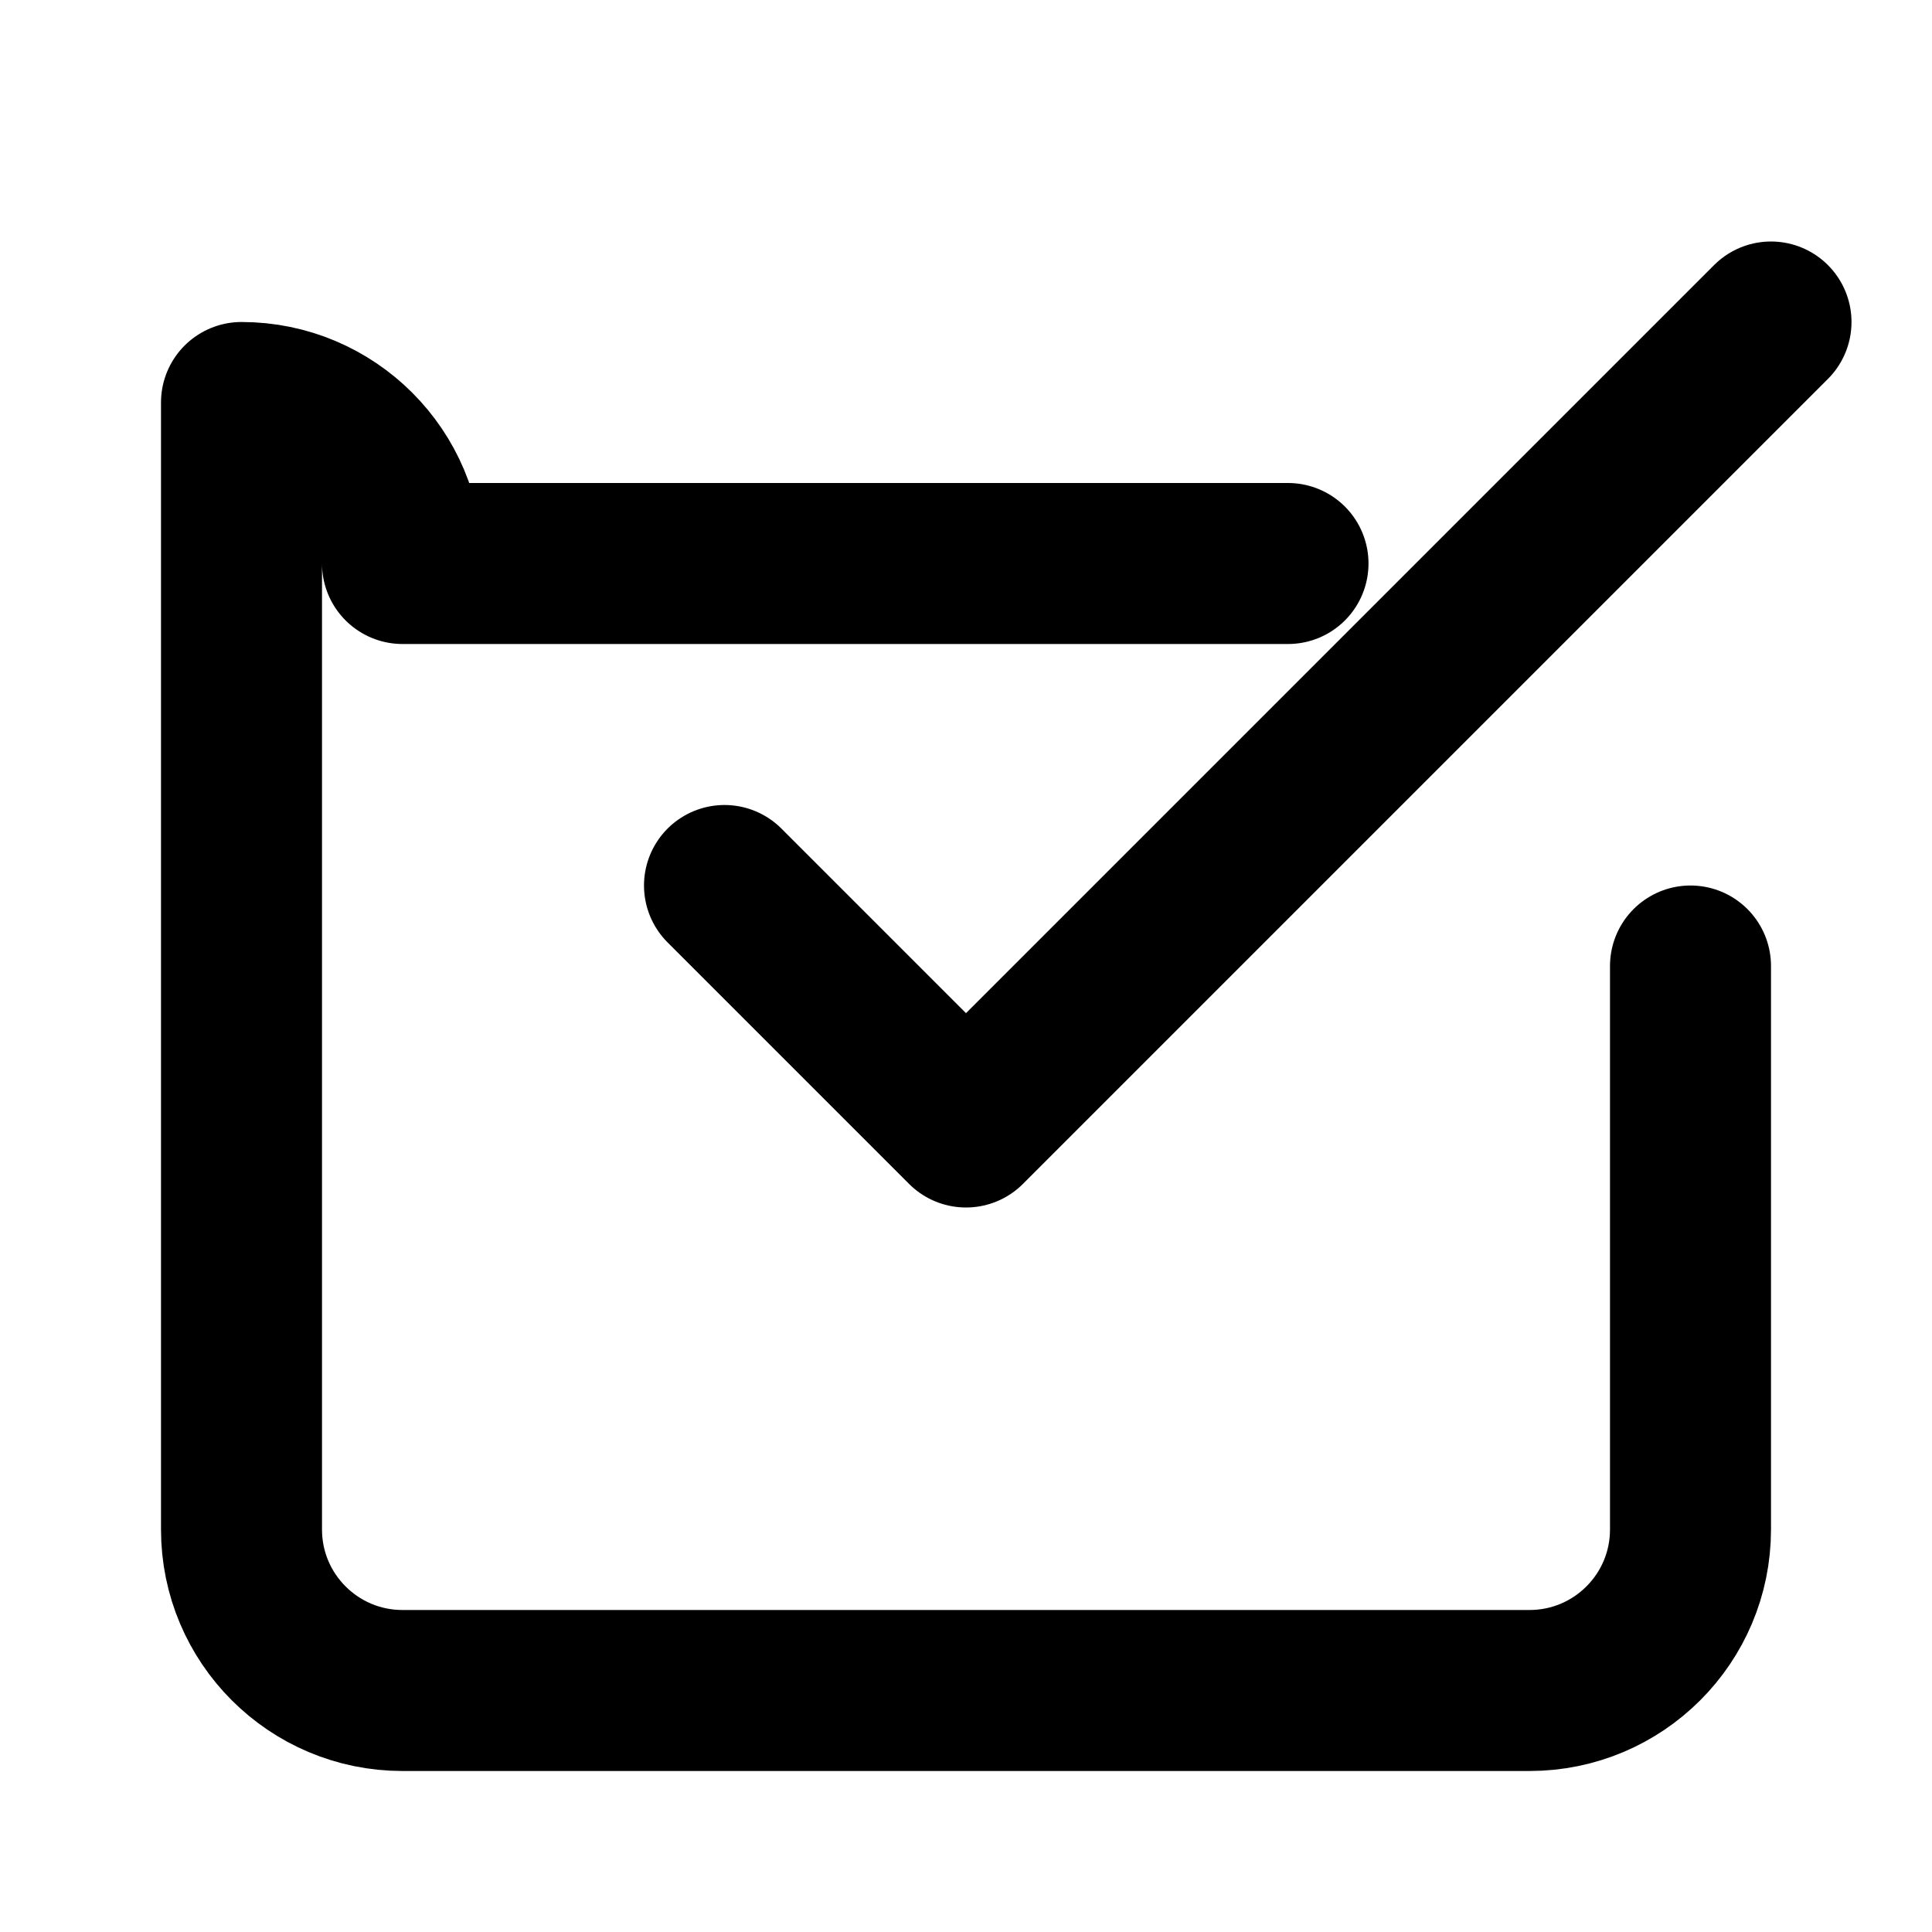
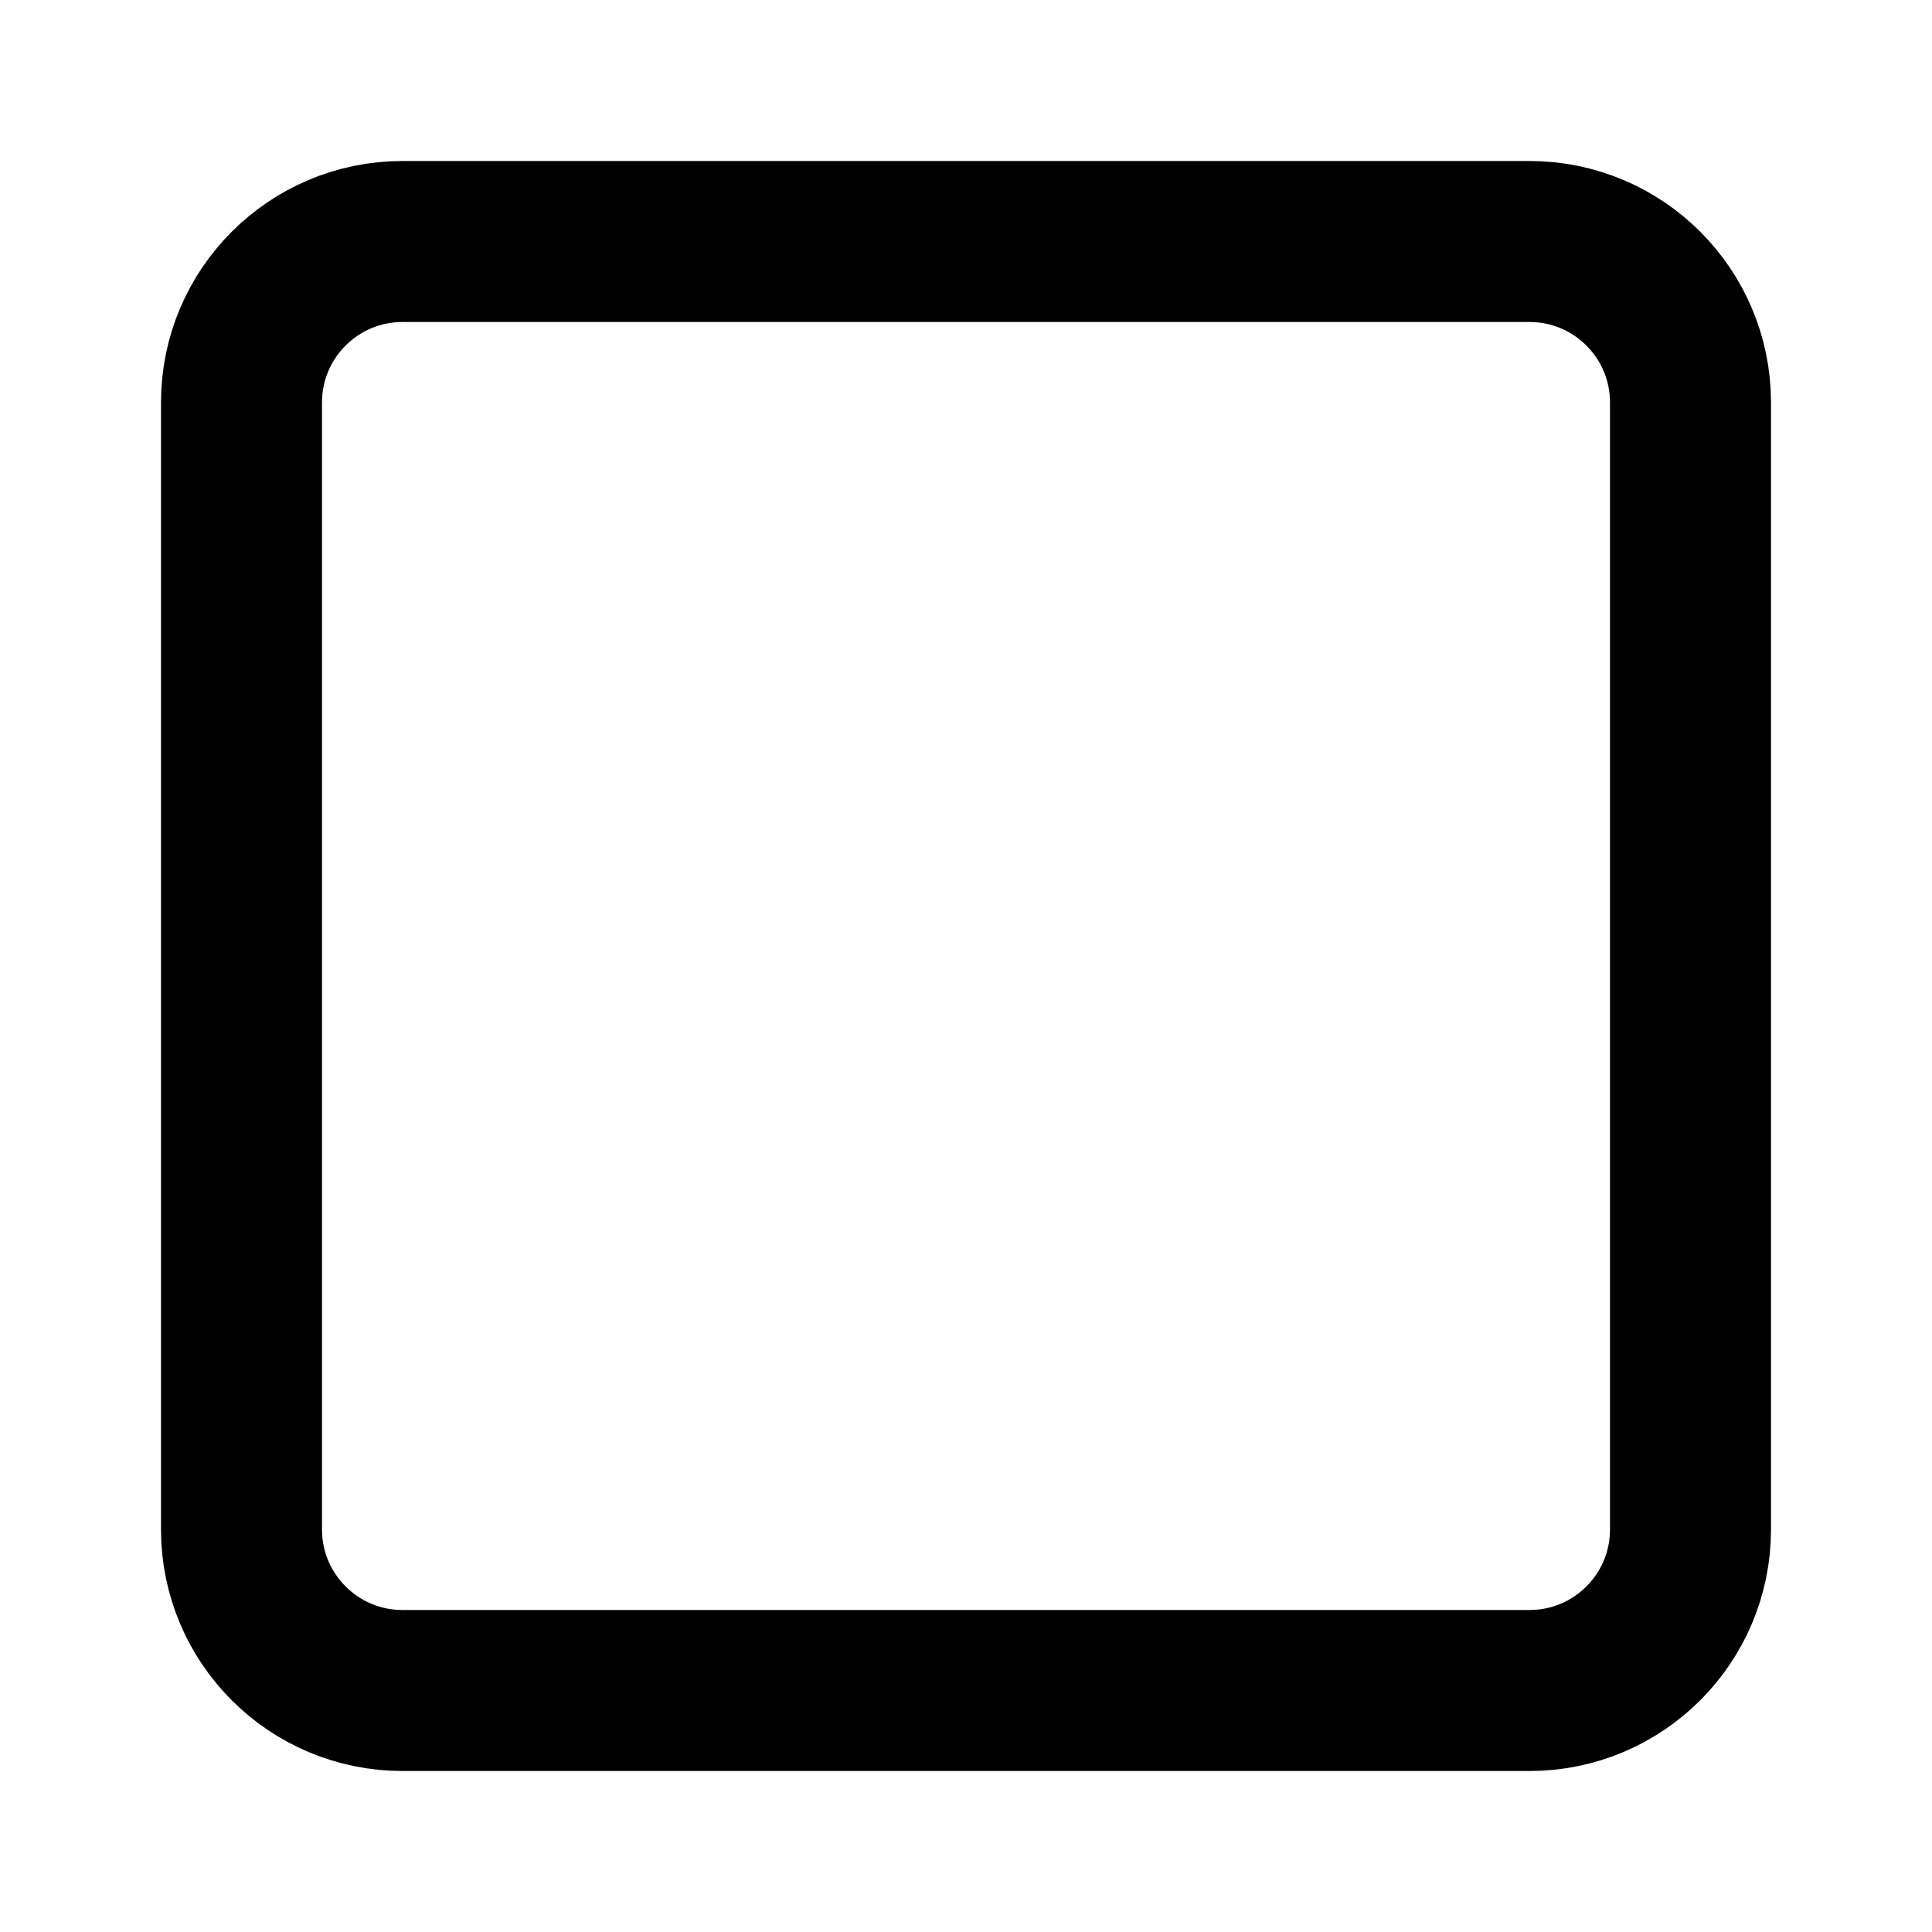
<svg xmlns="http://www.w3.org/2000/svg" viewBox="0 0 24 24" fill="none" stroke="currentColor" stroke-width="2" stroke-linecap="round" stroke-linejoin="round">
-   <polyline points="9 11 12 14 22 4" />
-   <path d="M21 12v7a2 2 0 0 1-2 2H5a2 2 0 0 1-2-2V5a2 2 0 0 1 2 2h11" />
+   <rect x="3" y="3" width="18" height="18" rx="2" ry="2" />
</svg>
